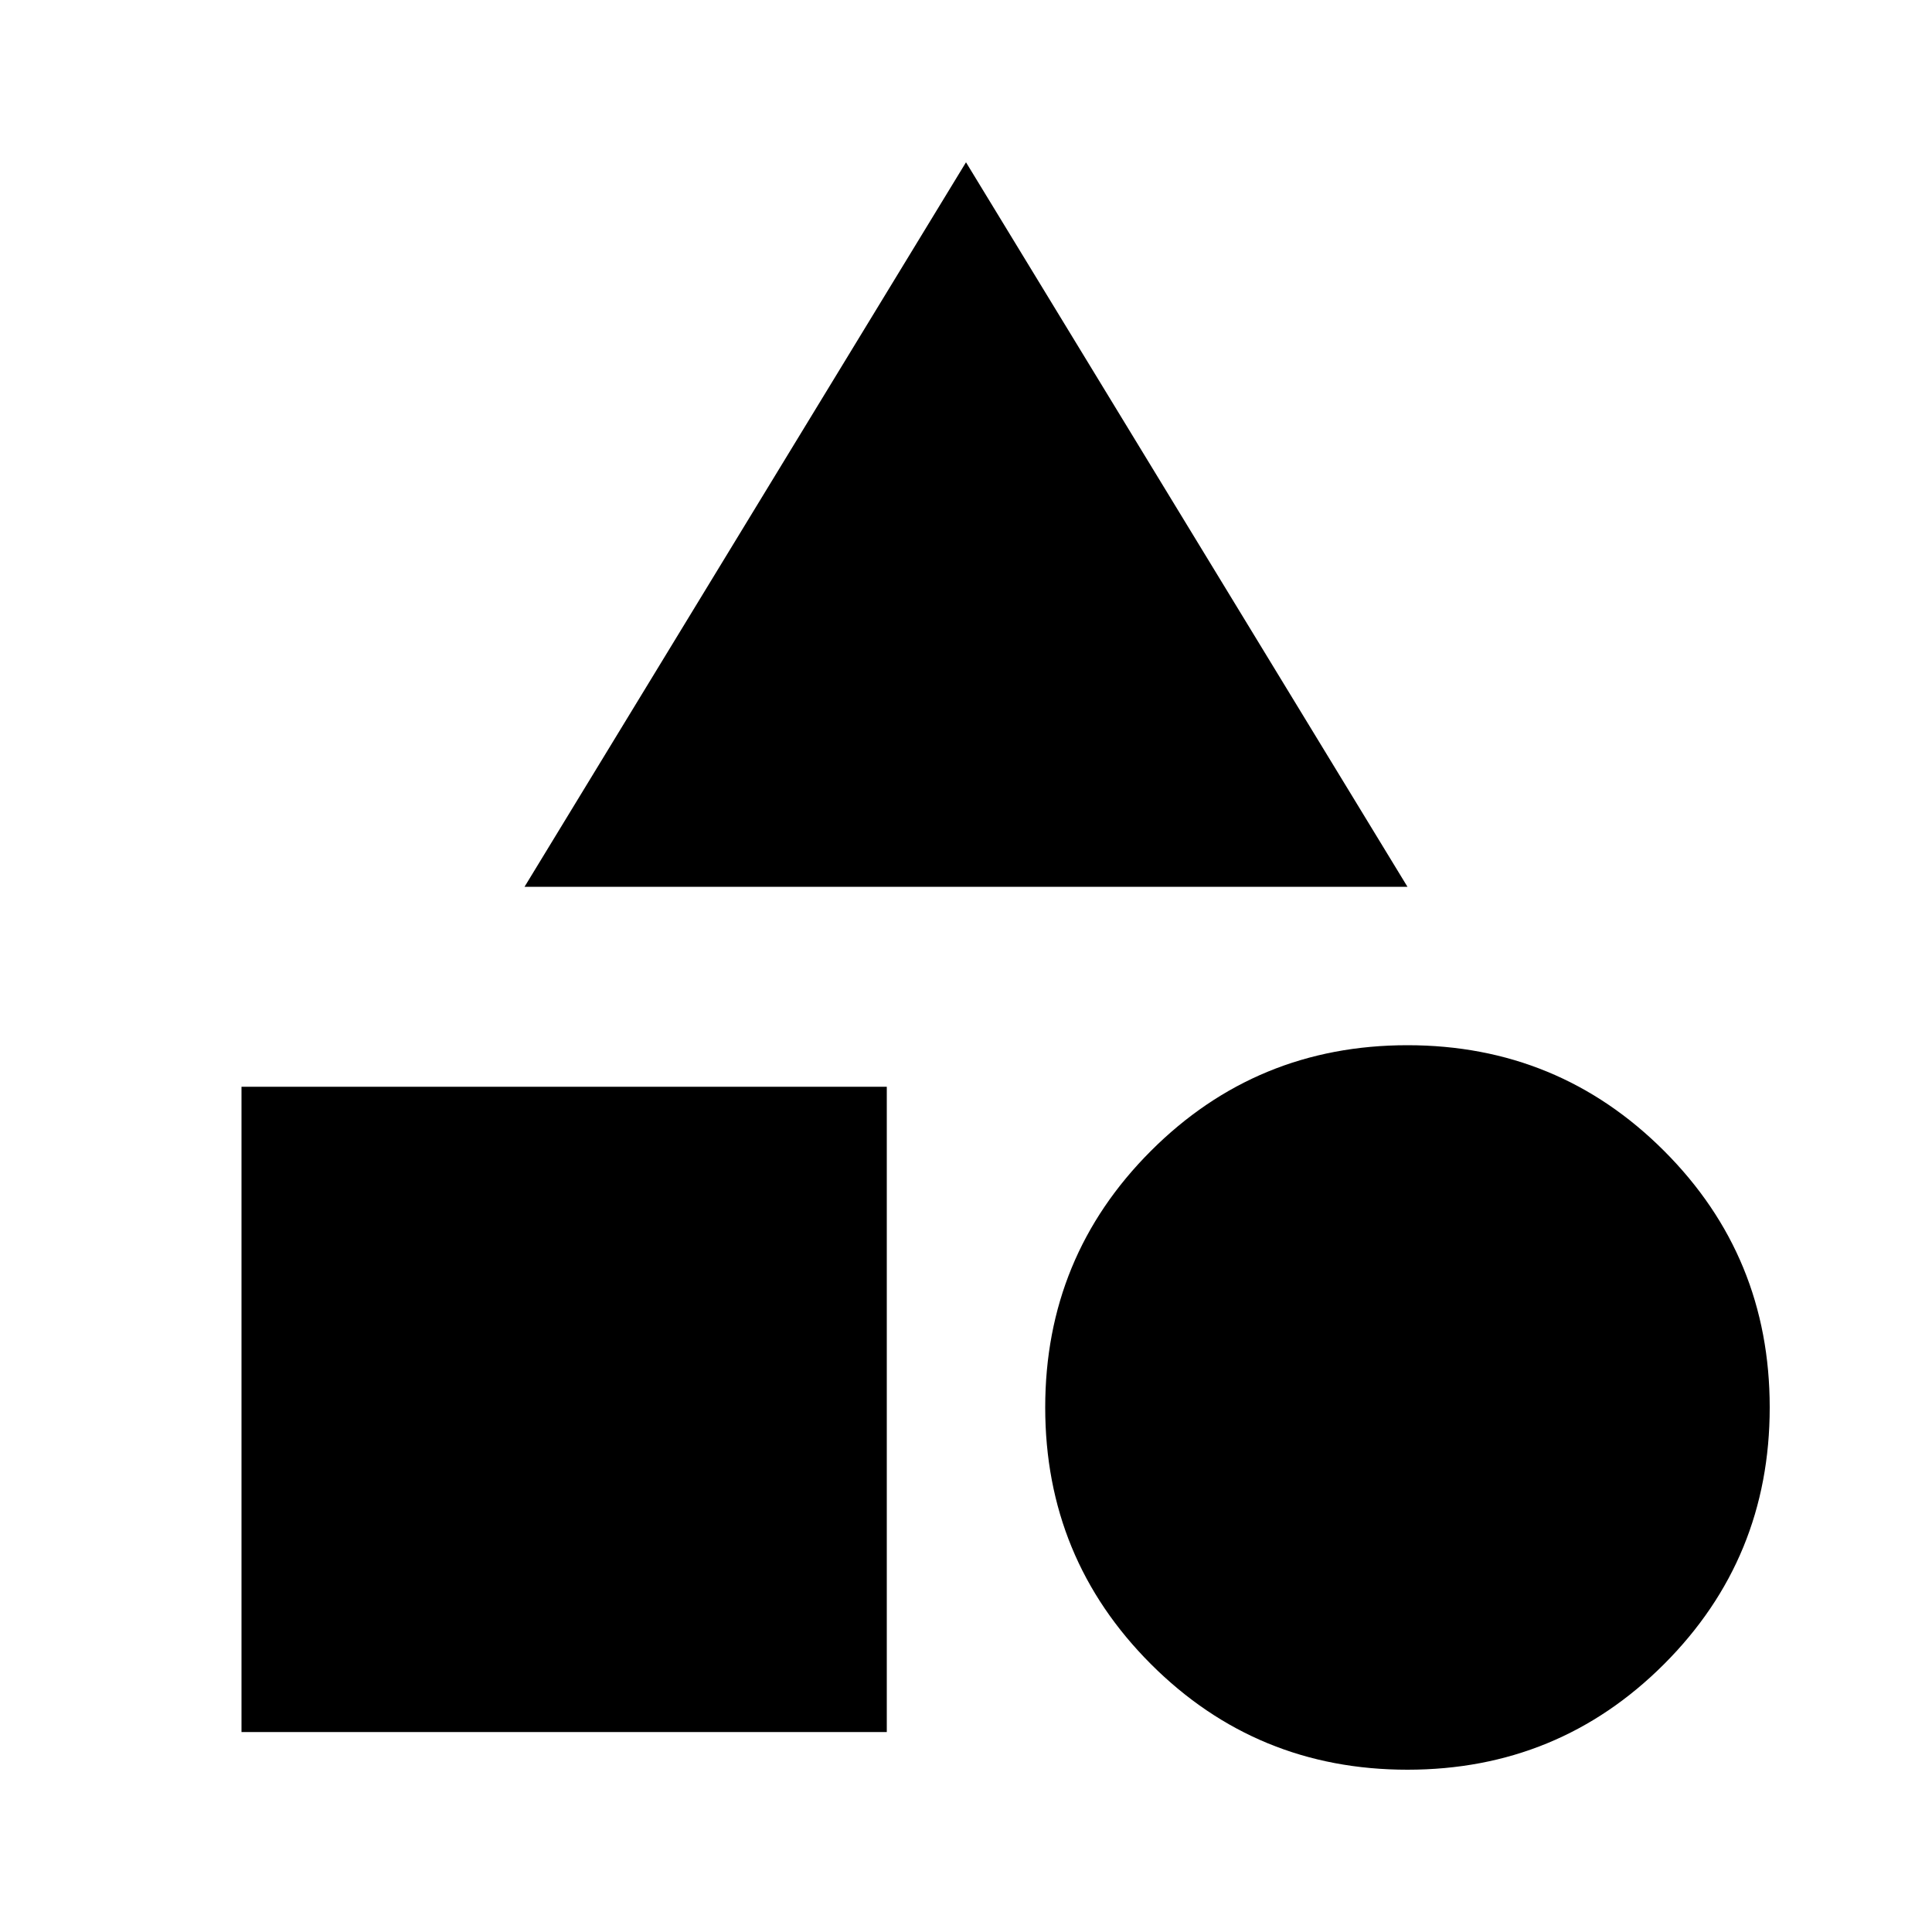
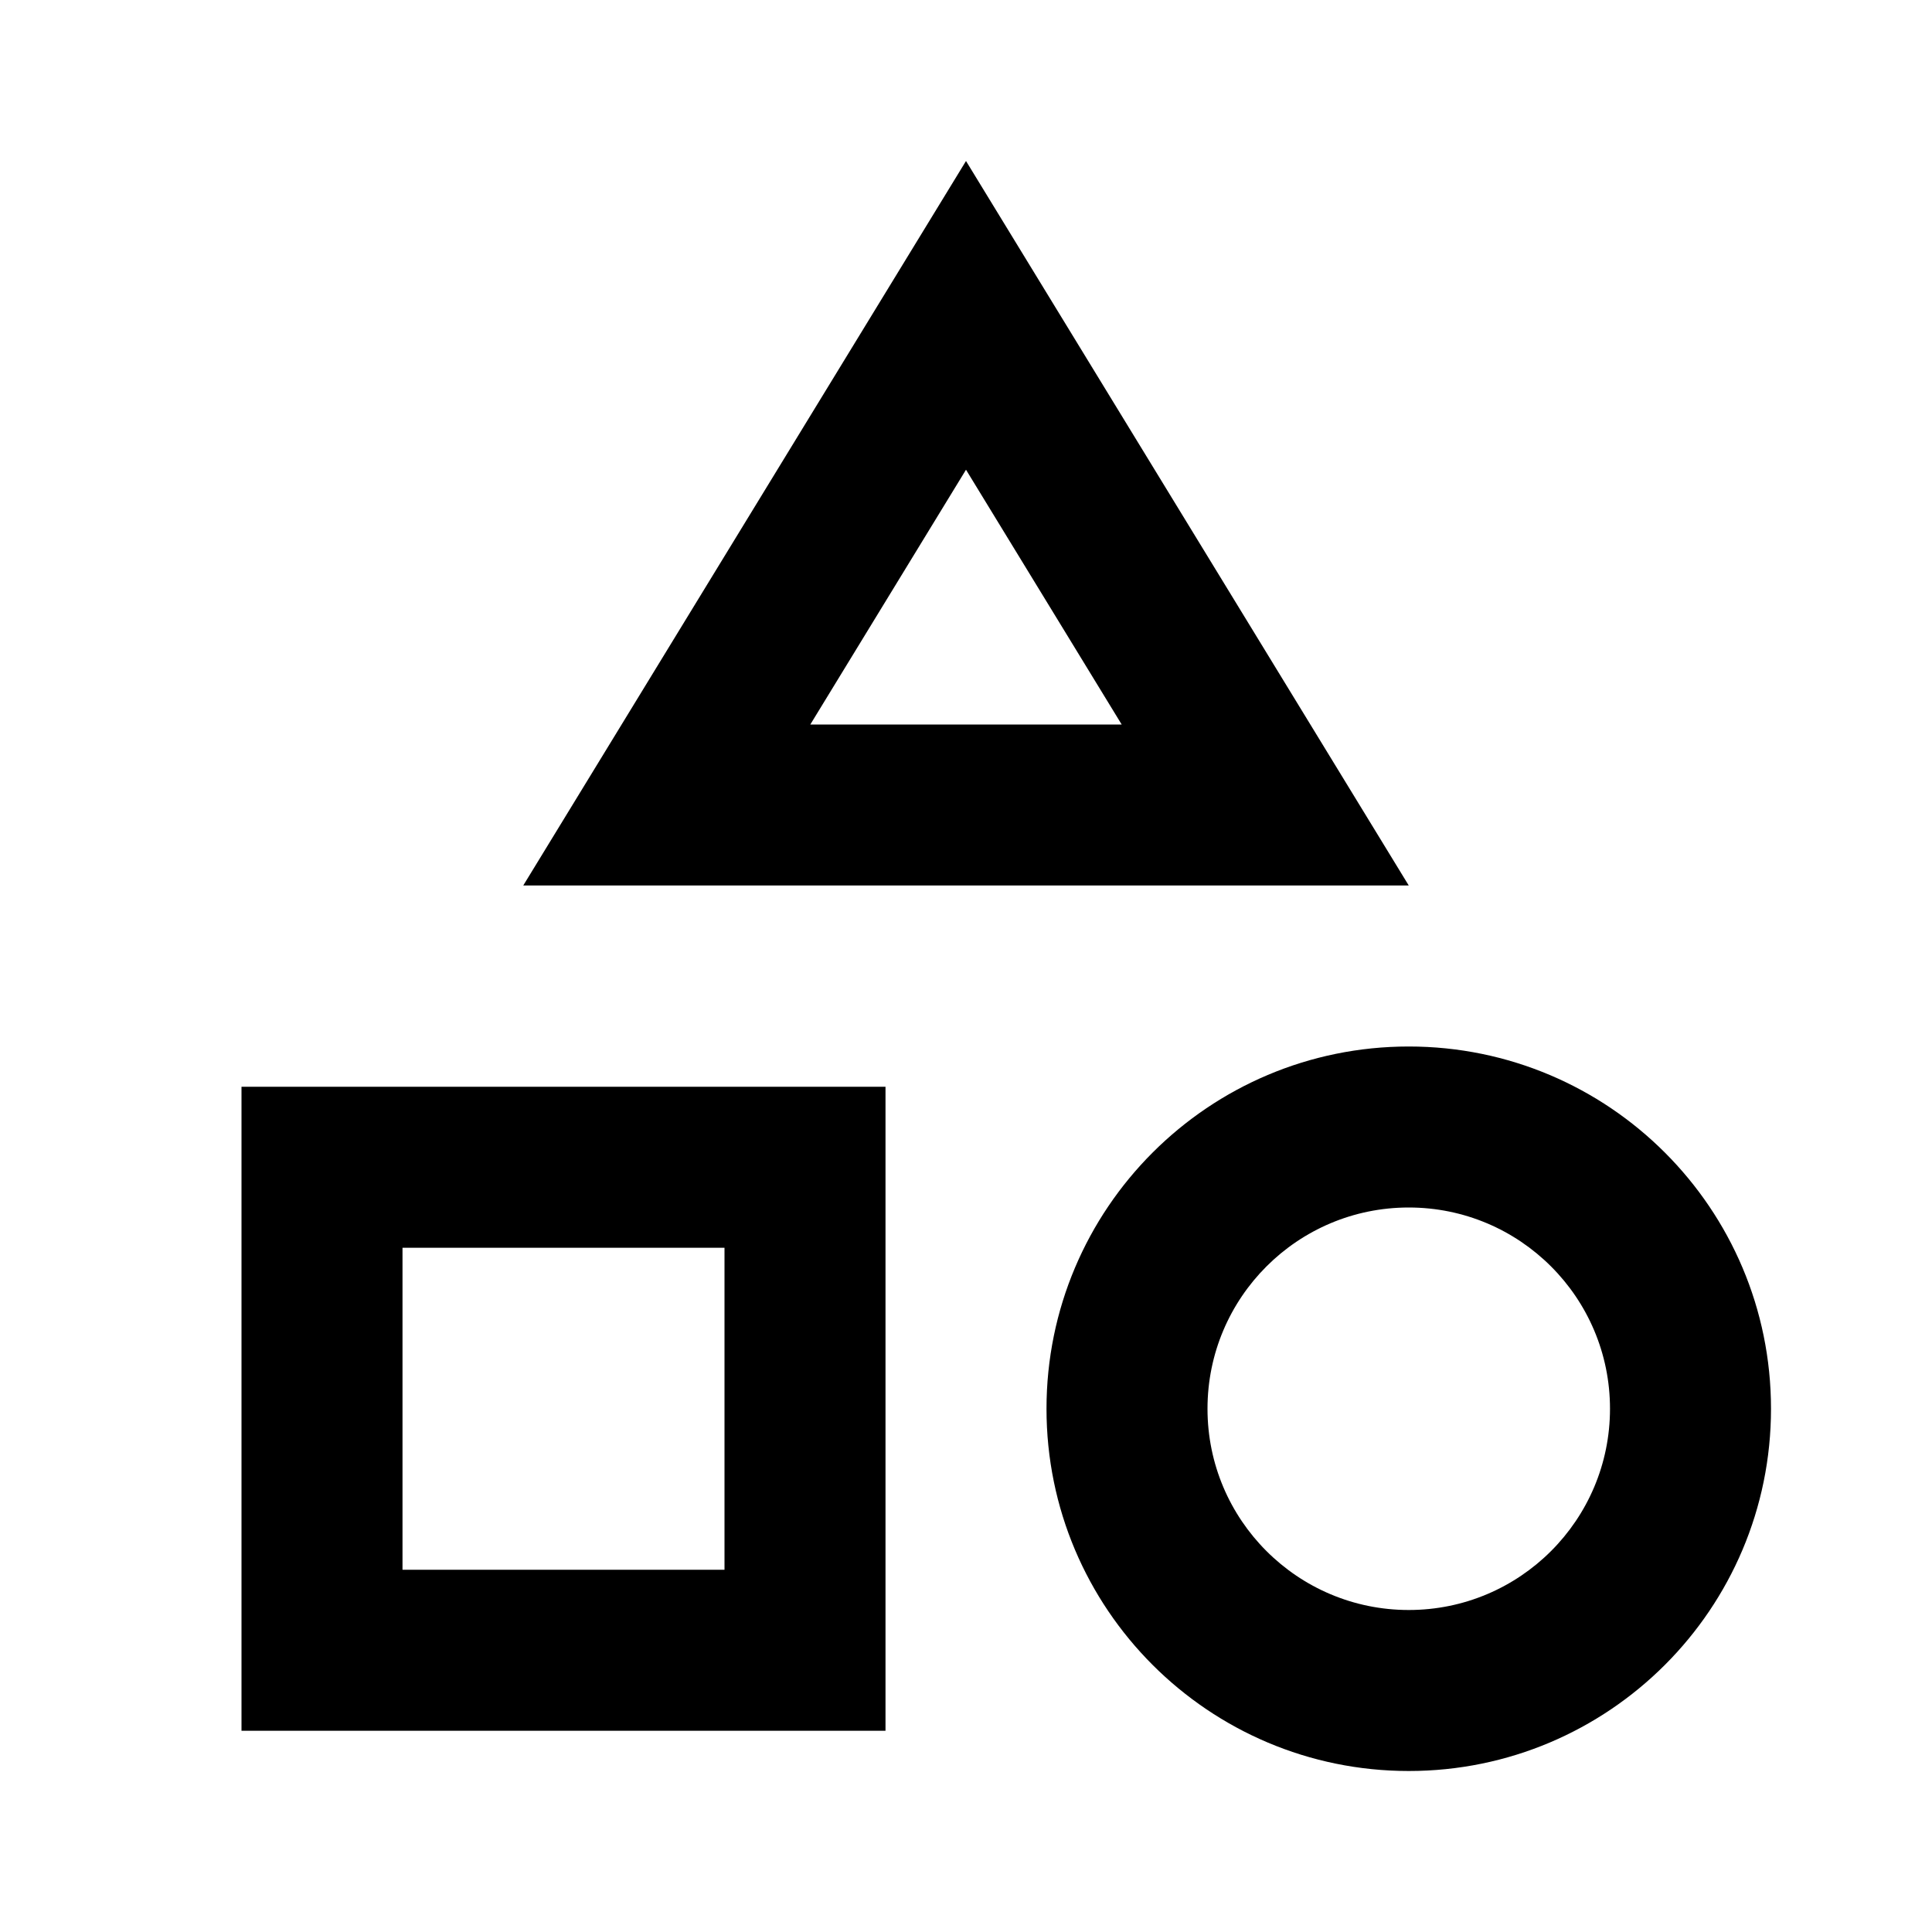
- <svg xmlns="http://www.w3.org/2000/svg" width="24" height="24" viewBox="0 0 24 24" fill="none">
-   <path d="M3 13.5H11.016V21.516H3V13.5ZM12.984 17.484C12.984 16.234 13.422 15.172 14.297 14.297C15.172 13.422 16.234 12.984 17.484 12.984C18.734 12.984 19.797 13.422 20.672 14.297C21.547 15.172 21.984 16.234 21.984 17.484C21.984 18.734 21.547 19.797 20.672 20.672C19.797 21.547 18.734 21.984 17.484 21.984C16.234 21.984 15.172 21.547 14.297 20.672C13.422 19.797 12.984 18.734 12.984 17.484ZM12 2.016L17.484 11.016H6.516L12 2.016Z" fill="currentColor" />
+ <svg xmlns="http://www.w3.org/2000/svg" width="24" height="24" fill="currentColor" viewBox="0 0 24 24">
+   <path fill-rule="evenodd" d="m12 2-5.5 9h11L12 2Zm0 3.835L10.066 9h3.868L12 5.835ZM9 15.5H5v4h4v-4Zm-6-2v8h8v-8H3Zm17 4a2.5 2.5 0 1 1-5 0 2.5 2.5 0 0 1 5 0Zm2 0a4.5 4.5 0 1 1-9 0 4.5 4.5 0 0 1 9 0Z" clip-rule="evenodd" />
</svg>
